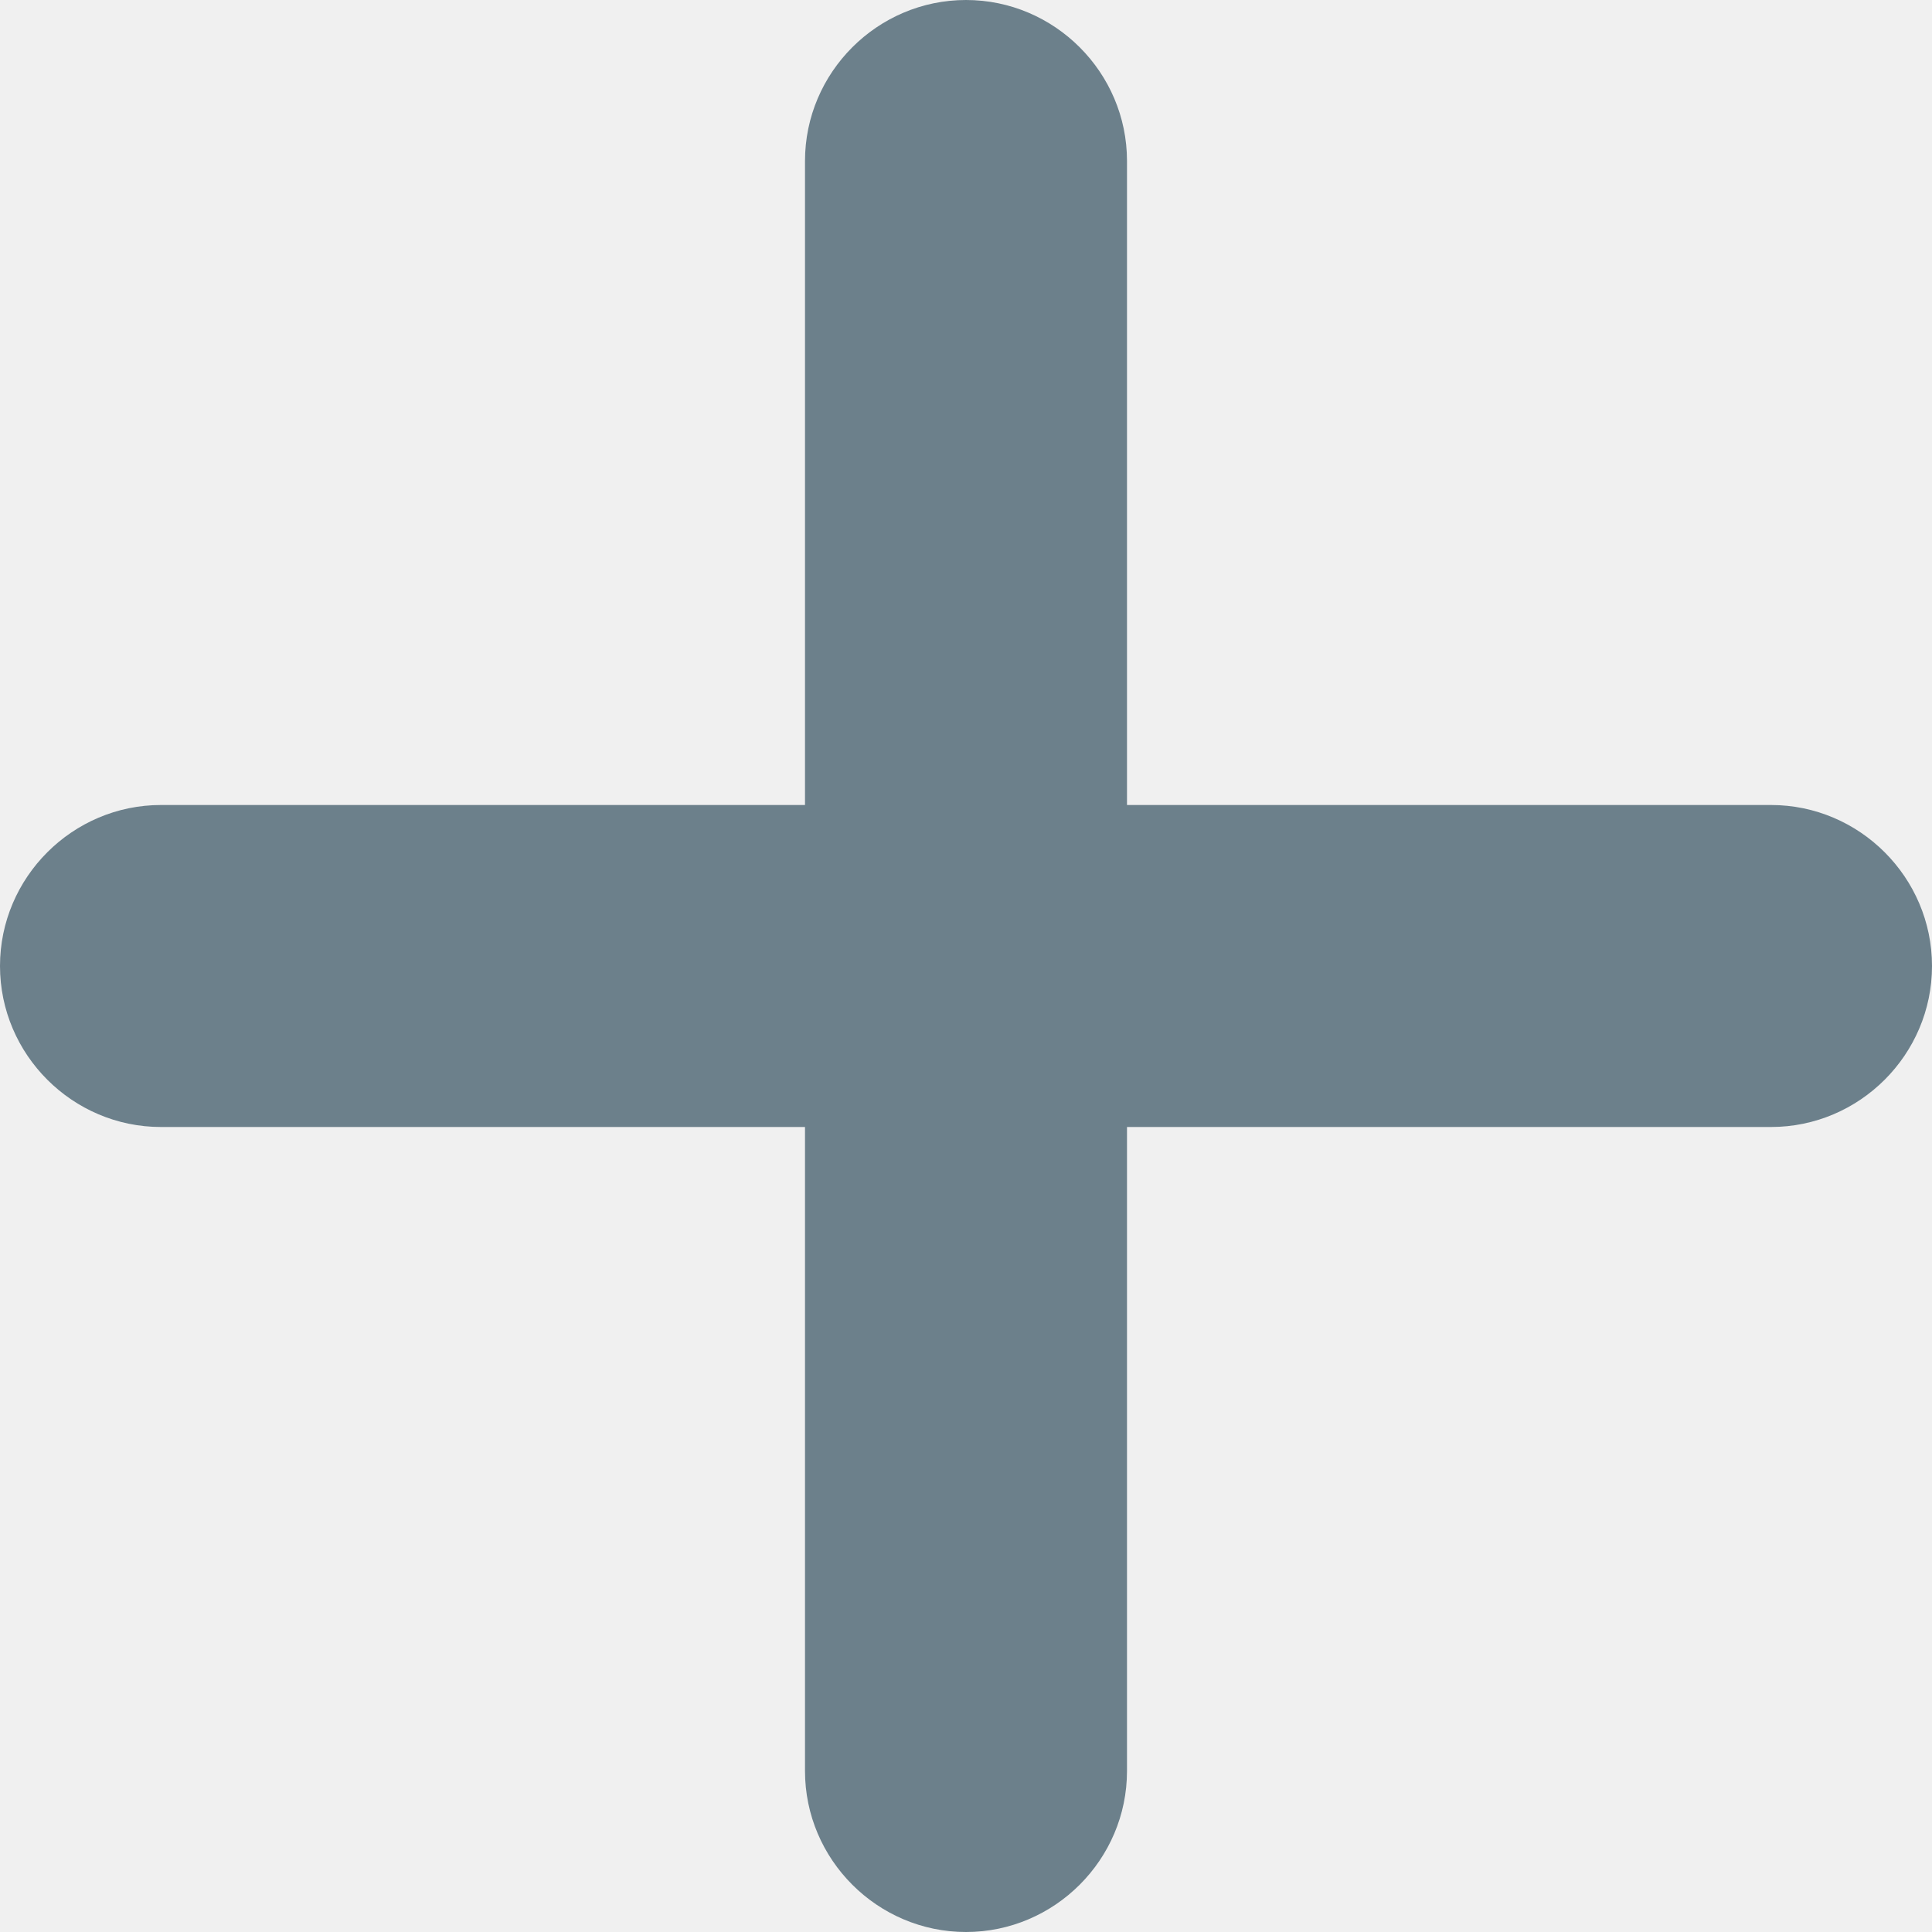
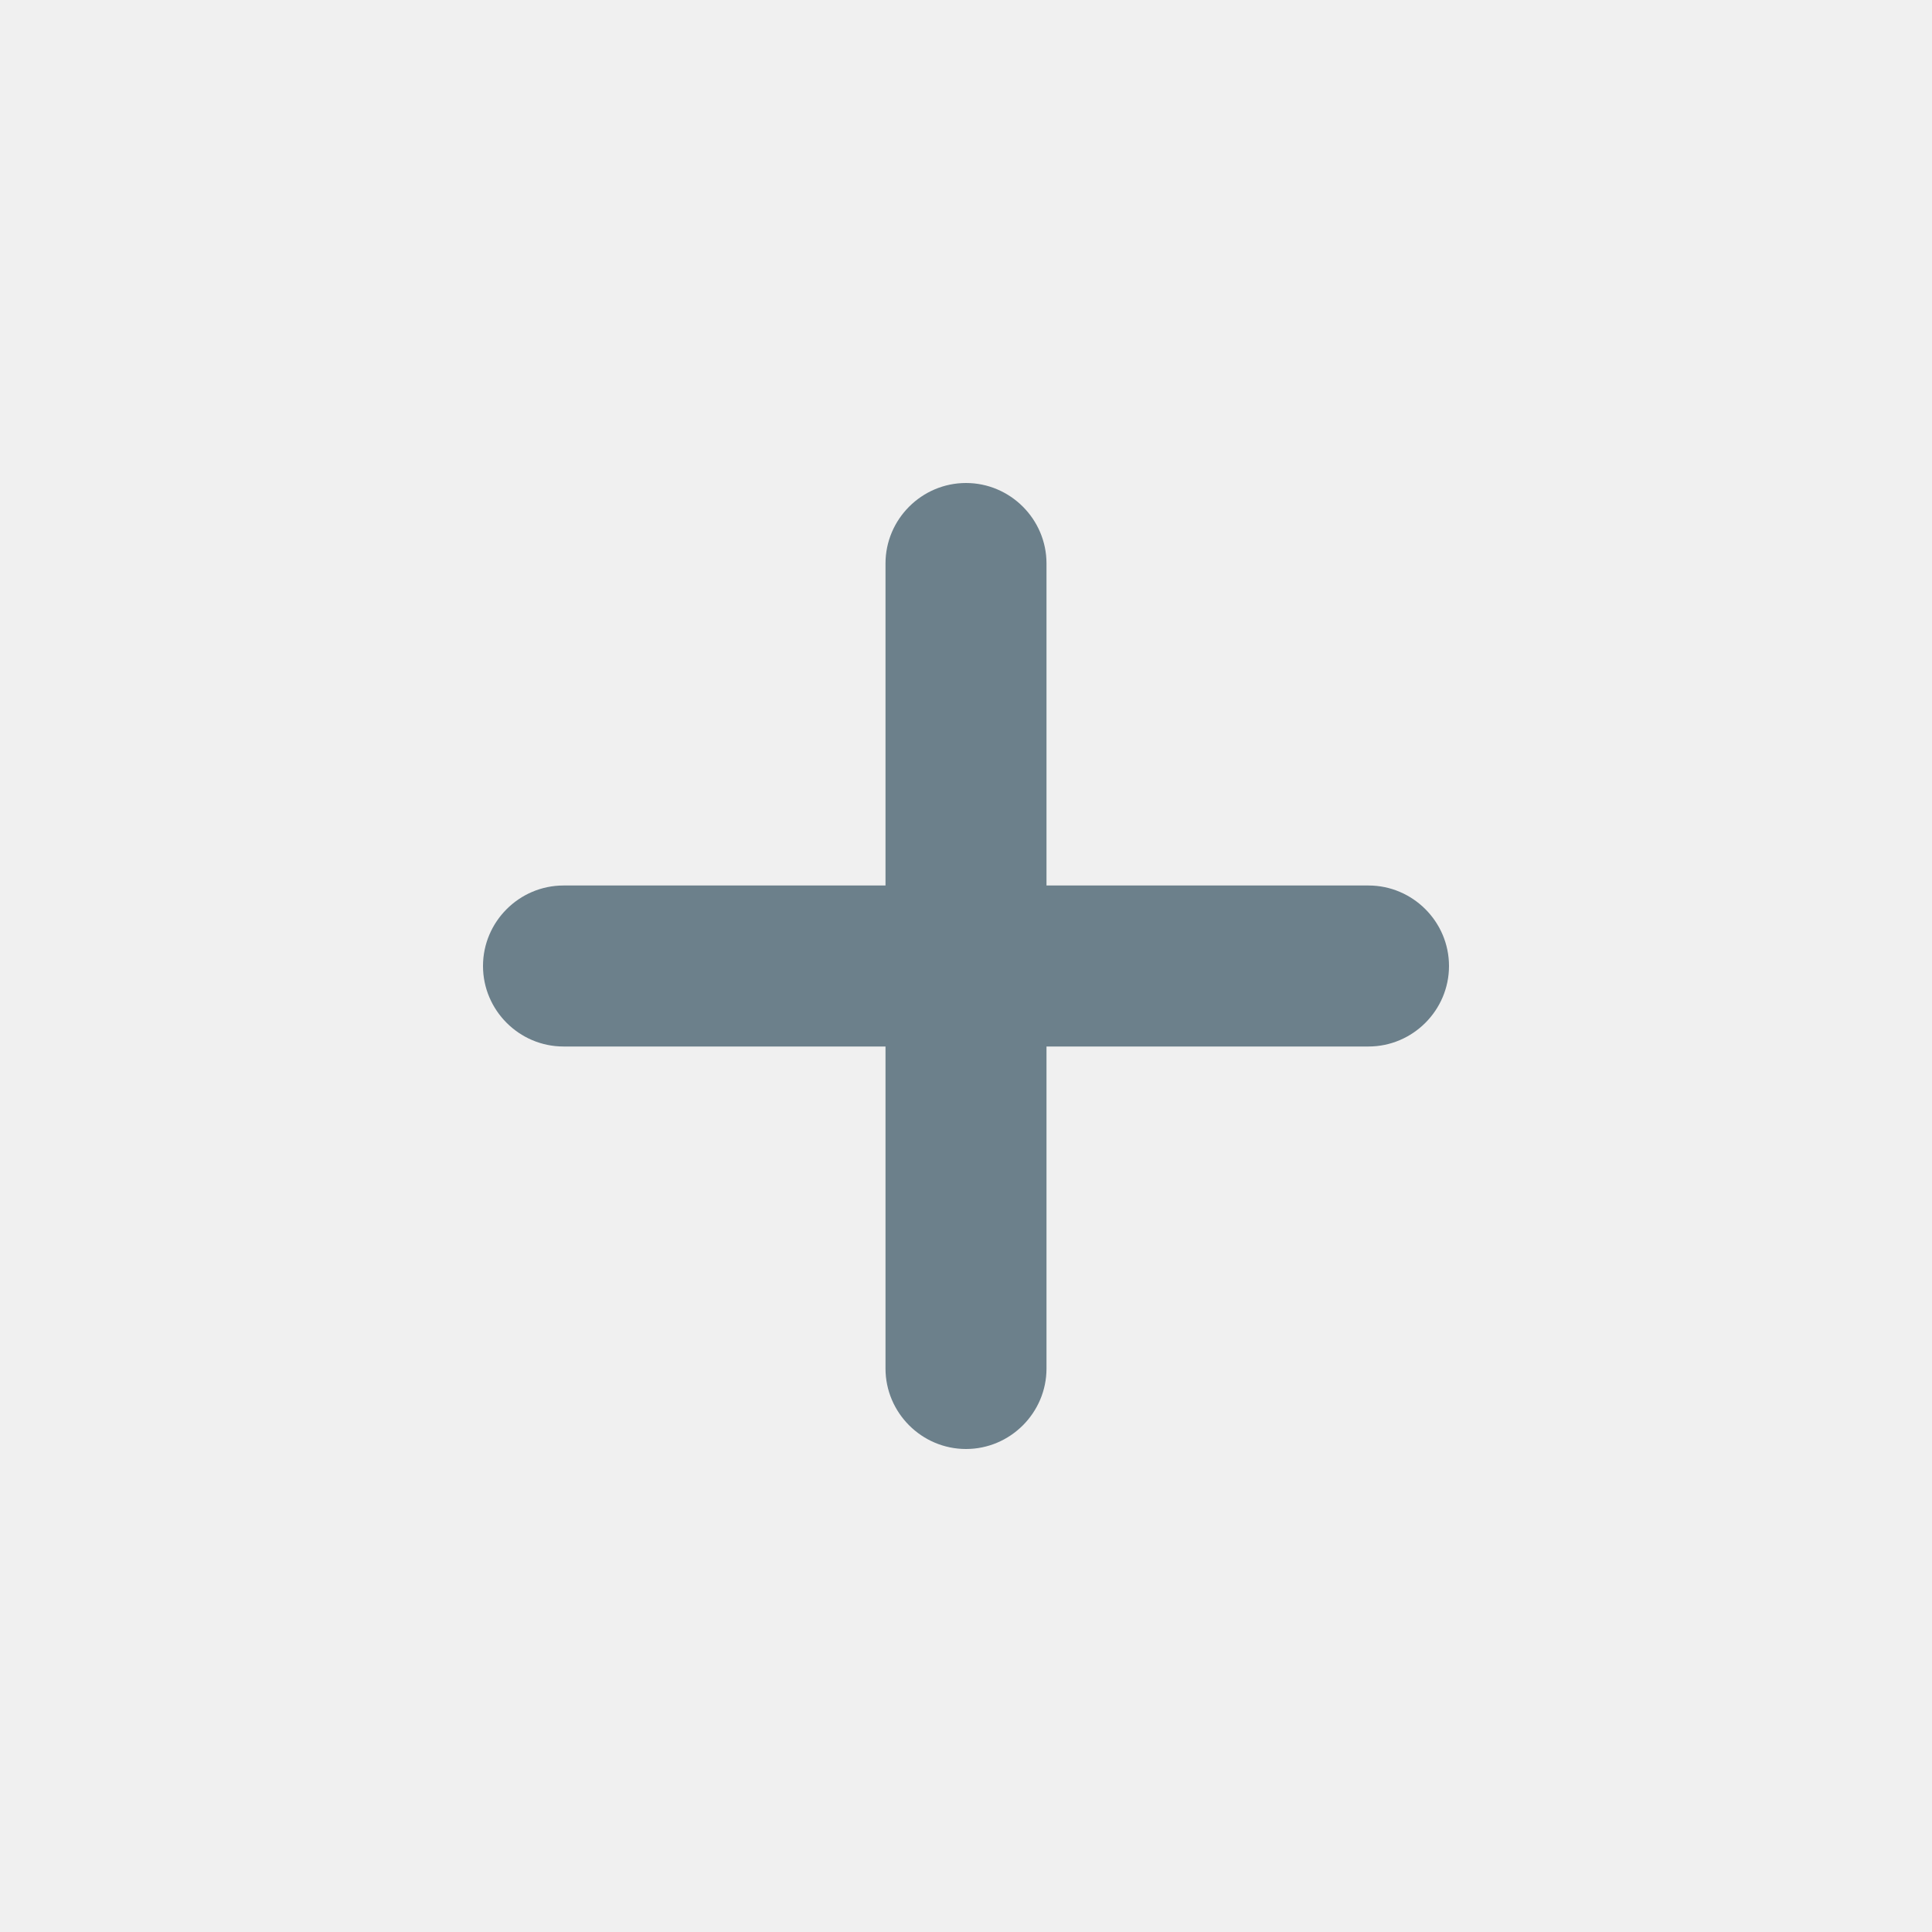
- <svg xmlns="http://www.w3.org/2000/svg" xmlns:xlink="http://www.w3.org/1999/xlink" width="12px" height="12px" viewBox="0 0 12 12" version="1.1">
-   <defs>
-     <path d="M17,11 L13,11 L13,7 C13,6.45 12.55,6 12,6 C11.45,6 11,6.45 11,7 L11,11 L7,11 C6.45,11 6,11.45 6,12 C6,12.55 6.45,13 7,13 L11,13 L11,17 C11,17.55 11.45,18 12,18 C12.55,18 13,17.55 13,17 L13,13 L17,13 C17.55,13 18,12.55 18,12 C18,11.45 17.55,11 17,11 Z" id="path-1" />
-   </defs>
-   <g id="Иконки-CMP" stroke="none" stroke-width="1" fill="none" fill-rule="evenodd">
-     <g id="Artboard" transform="translate(-2021, -1797)">
-       <g id="Icons-/-Plus" transform="translate(2015, 1791)">
-         <rect id="Rectangle-Copy-3" x="0" y="0" width="24" height="24" />
-         <mask id="mask-2" fill="white">
-           <use xlink:href="#path-1" />
-         </mask>
-         <use id="plus" fill="#6C808B" fill-rule="nonzero" xlink:href="#path-1" />
-       </g>
-     </g>
+ <svg xmlns="http://www.w3.org/2000/svg" width="24" height="24" viewBox="0 0 24 24" fill="none">
+   <g id="Icons / Plus">
+     <path id="plus" d="M17 11H13V7C13 6.45 12.55 6 12 6C11.45 6 11 6.45 11 7V11H7C6.45 11 6 11.45 6 12C6 12.55 6.45 13 7 13H11V17C11 17.55 11.45 18 12 18C12.55 18 13 17.55 13 17V13H17C17.55 13 18 12.55 18 12C18 11.45 17.55 11 17 11Z" fill="#6C808B" />
  </g>
</svg>
